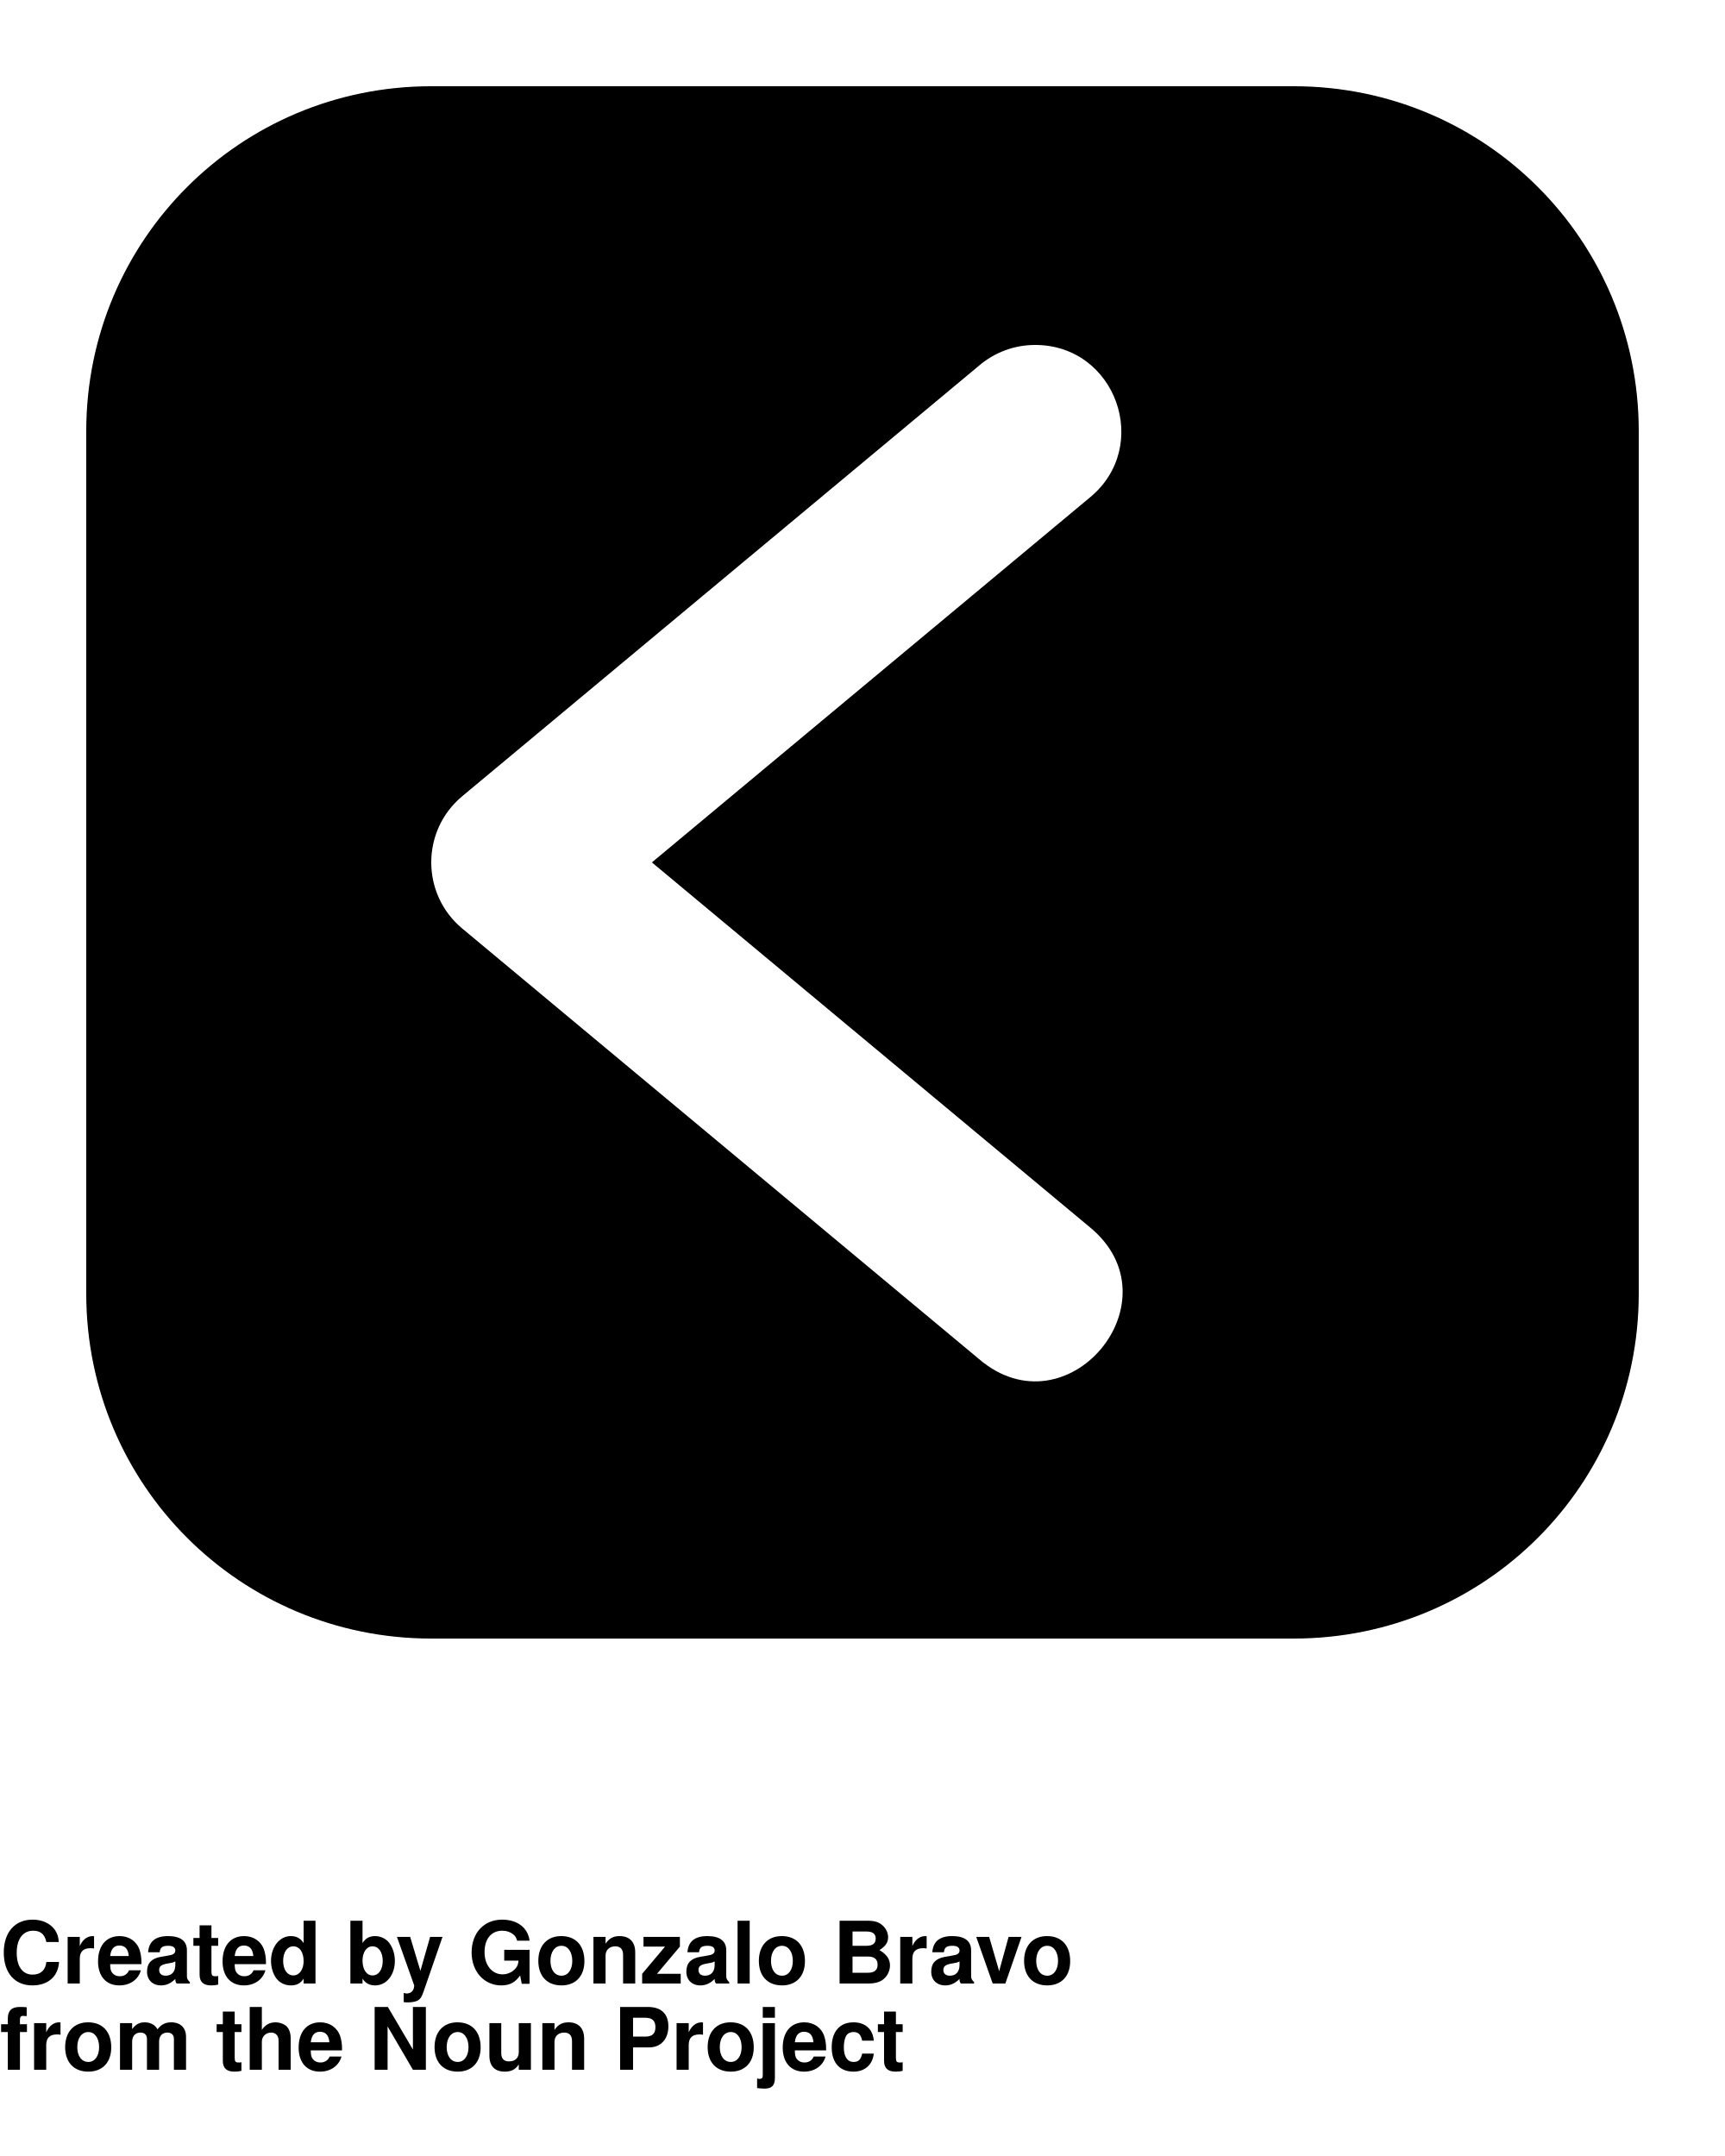
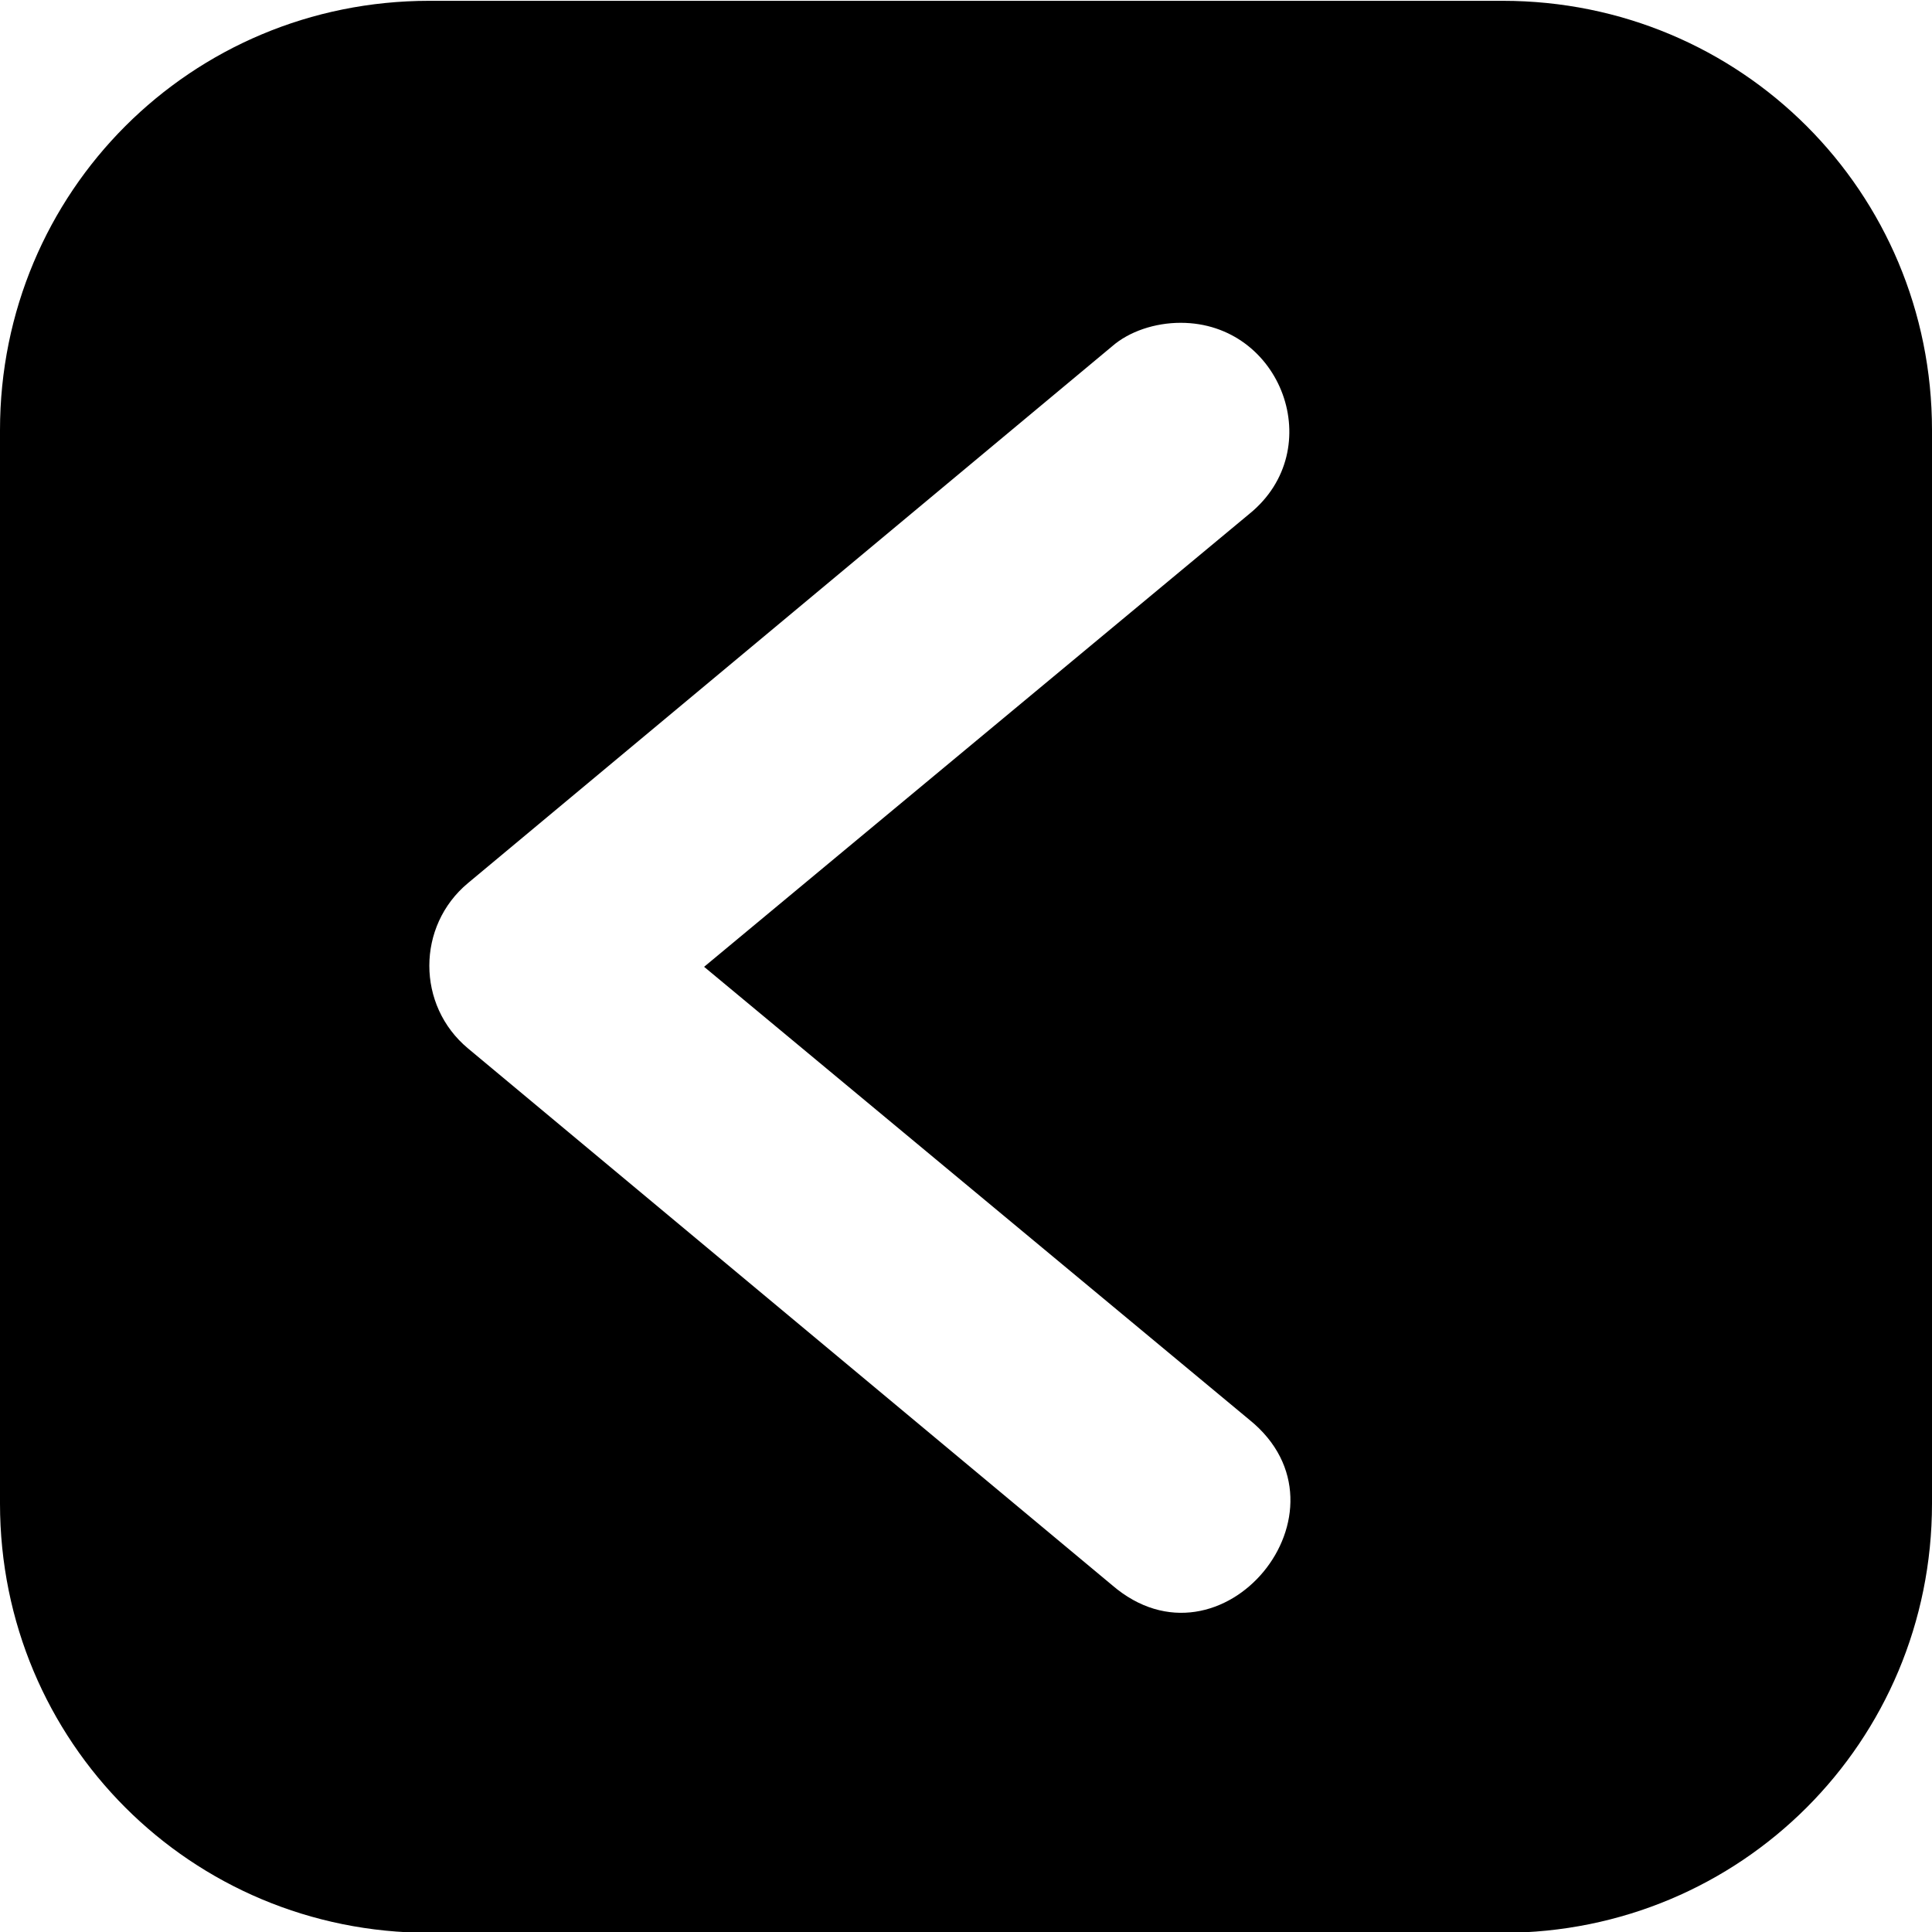
- <svg xmlns="http://www.w3.org/2000/svg" version="1.1" x="0px" y="0px" viewBox="0 0 100 125">
+ <svg xmlns="http://www.w3.org/2000/svg" version="1.1" id="Layer_1" x="0px" y="0px" viewBox="0 0 90 90" style="enable-background:new 0 0 90 90;" xml:space="preserve">
  <g transform="translate(0,-952.3622)">
-     <path style="" d="M 25 5 C 13.92 5 5 13.92 5 25 L 5 75 C 5 86.08 13.92 95 25 95 L 75 95 C 86.08 95 95 86.08 95 75 L 95 25 C 95 13.92 86.08 5 75 5 L 25 5 z M 59.957 20 C 64.686 19.956 66.82 25.898 63.145 28.873 L 37.791 50 L 63.145 71.123 C 68.385 75.372 61.877 83.181 56.752 78.793 L 26.795 53.832 C 24.402 51.836 24.402 48.16 26.795 46.164 L 56.752 21.203 C 57.645 20.437 58.78 20.011 59.957 20 z " transform="translate(0,952.3622)" fill="#000000" fill-opacity="1" stroke-width="0" />
+     <path d="M20,952.4c-11.1,0-20,8.9-20,20v50c0,11.1,8.9,20,20,20h50c11.1,0,20-8.9,20-20v-50c0-11.1-8.9-20-20-20H20z M55,967.4   c4.7,0,6.9,5.9,3.2,8.9l-25.4,21.1l25.4,21.1c5.2,4.2-1.3,12.1-6.4,7.7l-30-25c-2.4-2-2.4-5.7,0-7.7l30-25   C52.6,967.8,53.8,967.4,55,967.4z" />
  </g>
-   <text x="0" y="115" fill="#000000" font-size="5px" font-weight="bold" font-family="'Helvetica Neue', Helvetica, Arial-Unicode, Arial, Sans-serif">Created by Gonzalo Bravo</text>
-   <text x="0" y="120" fill="#000000" font-size="5px" font-weight="bold" font-family="'Helvetica Neue', Helvetica, Arial-Unicode, Arial, Sans-serif">from the Noun Project</text>
</svg>
